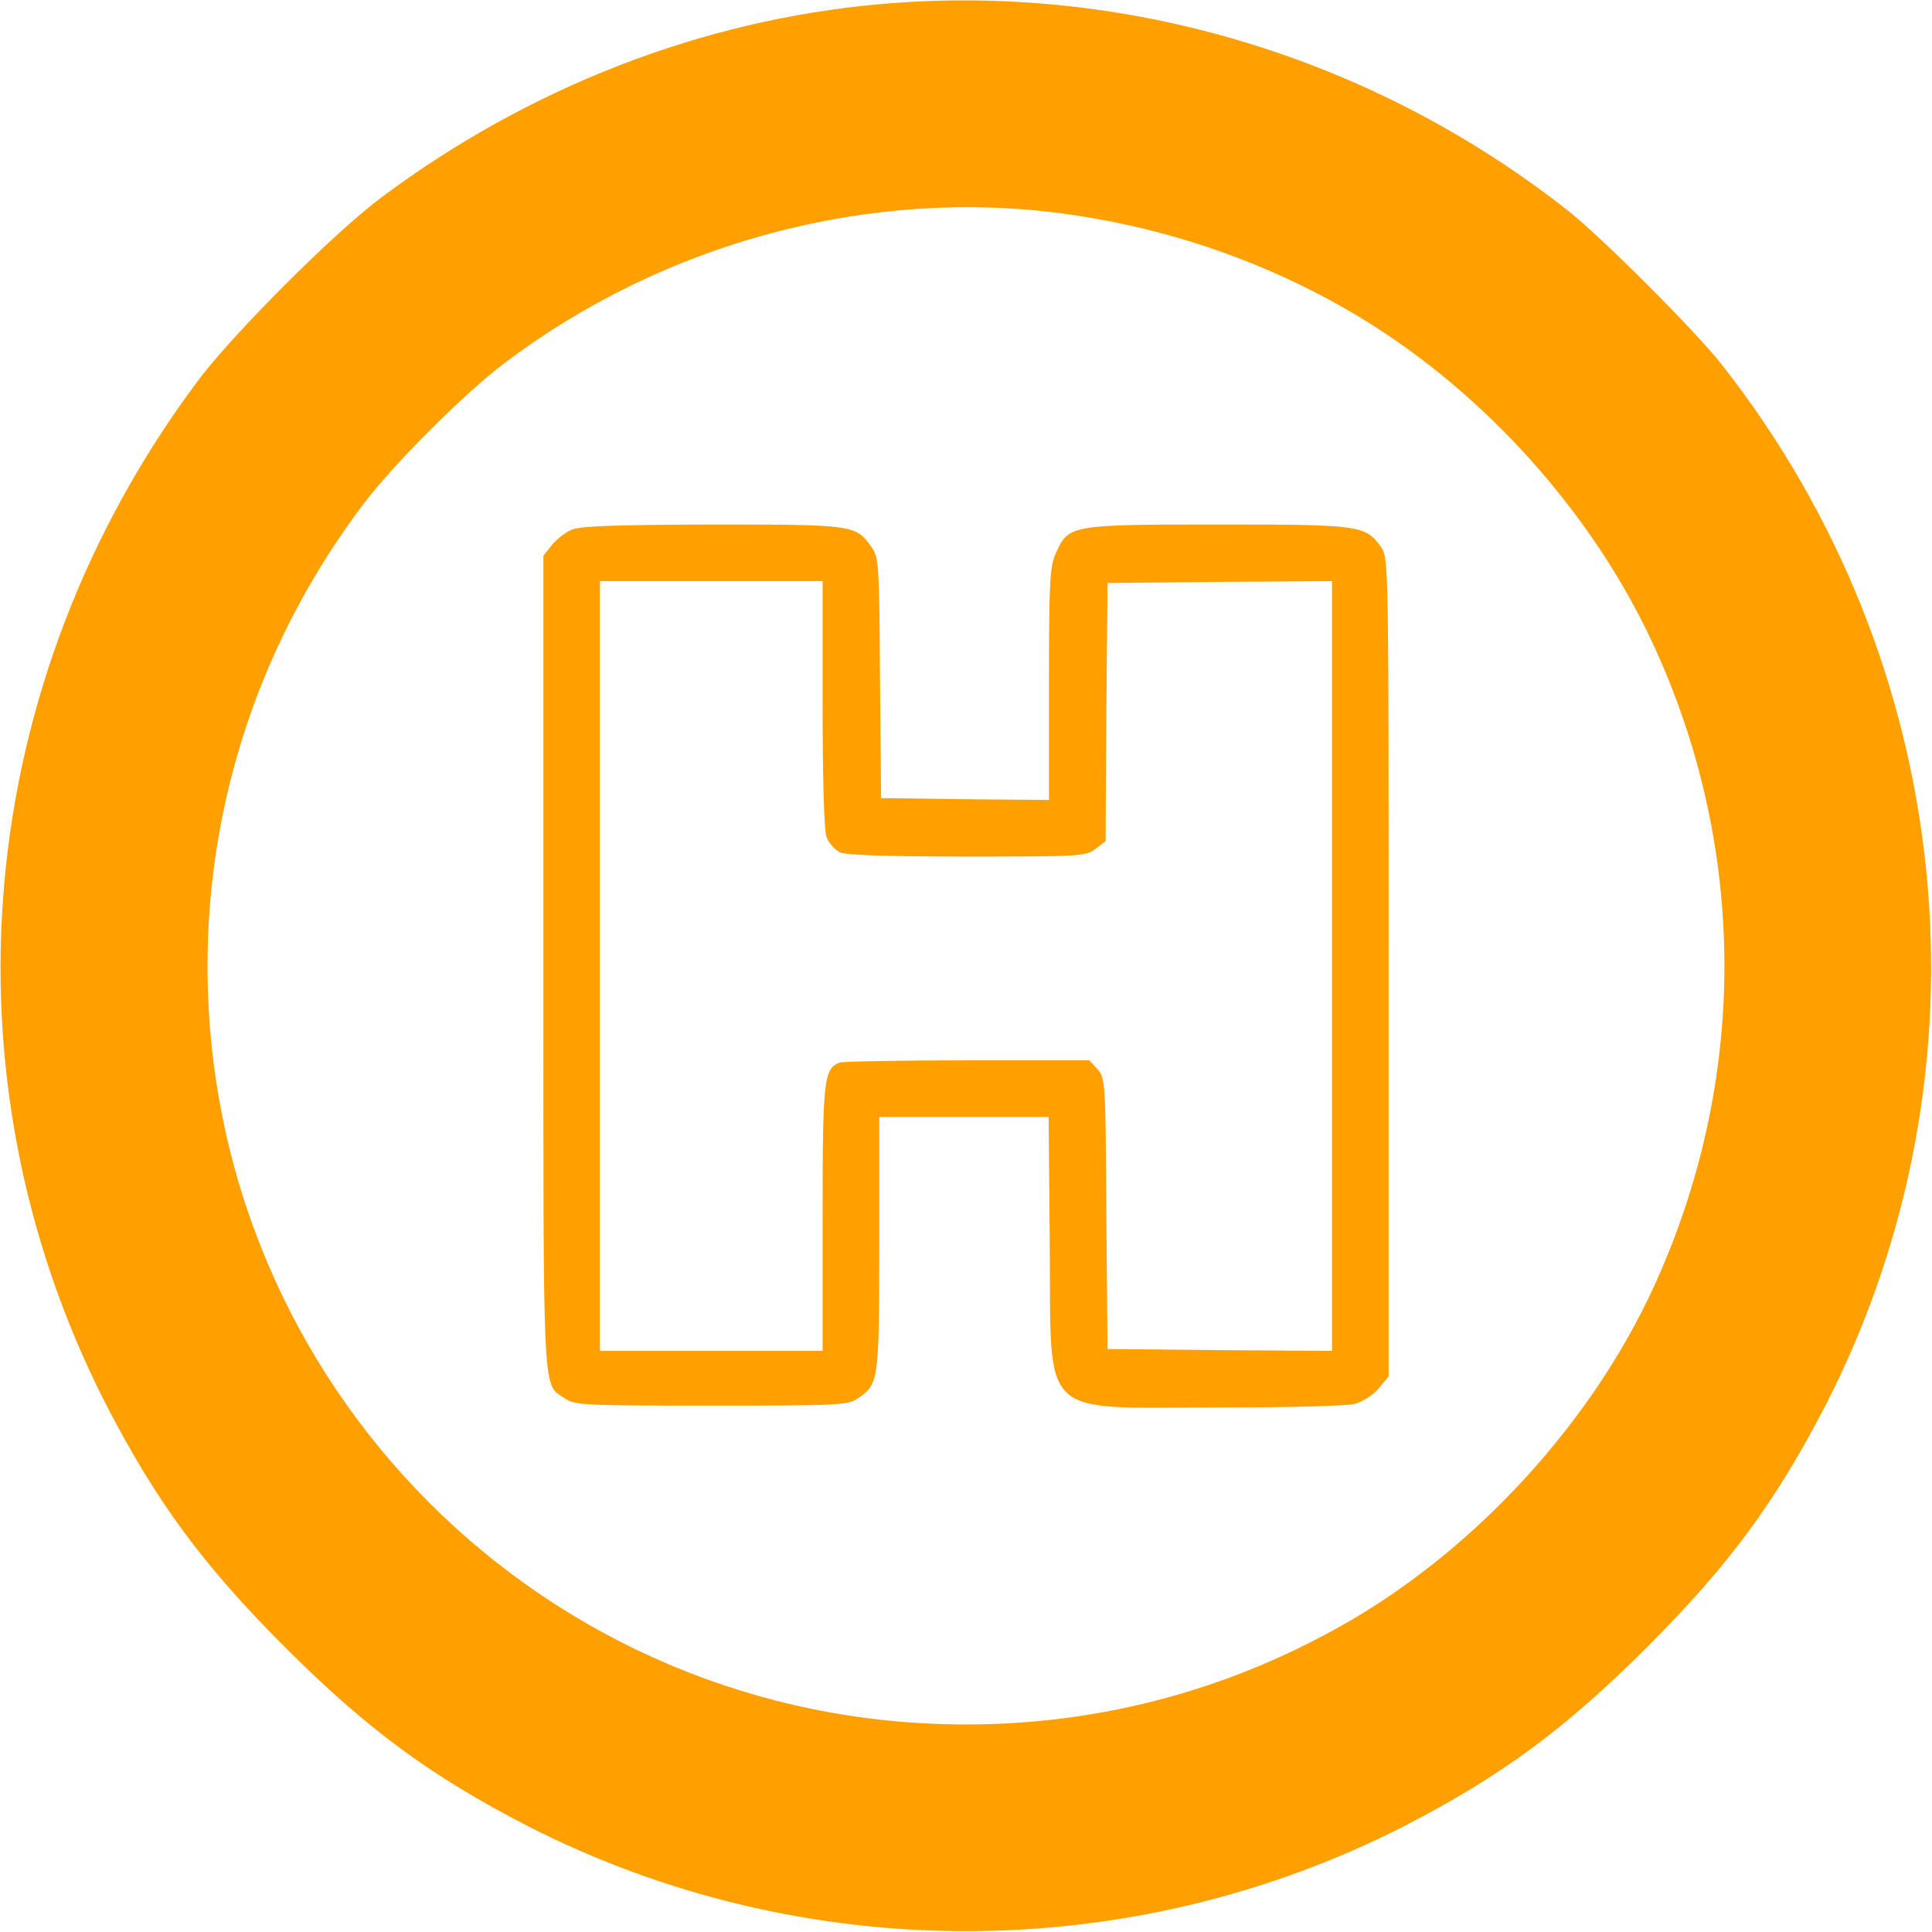
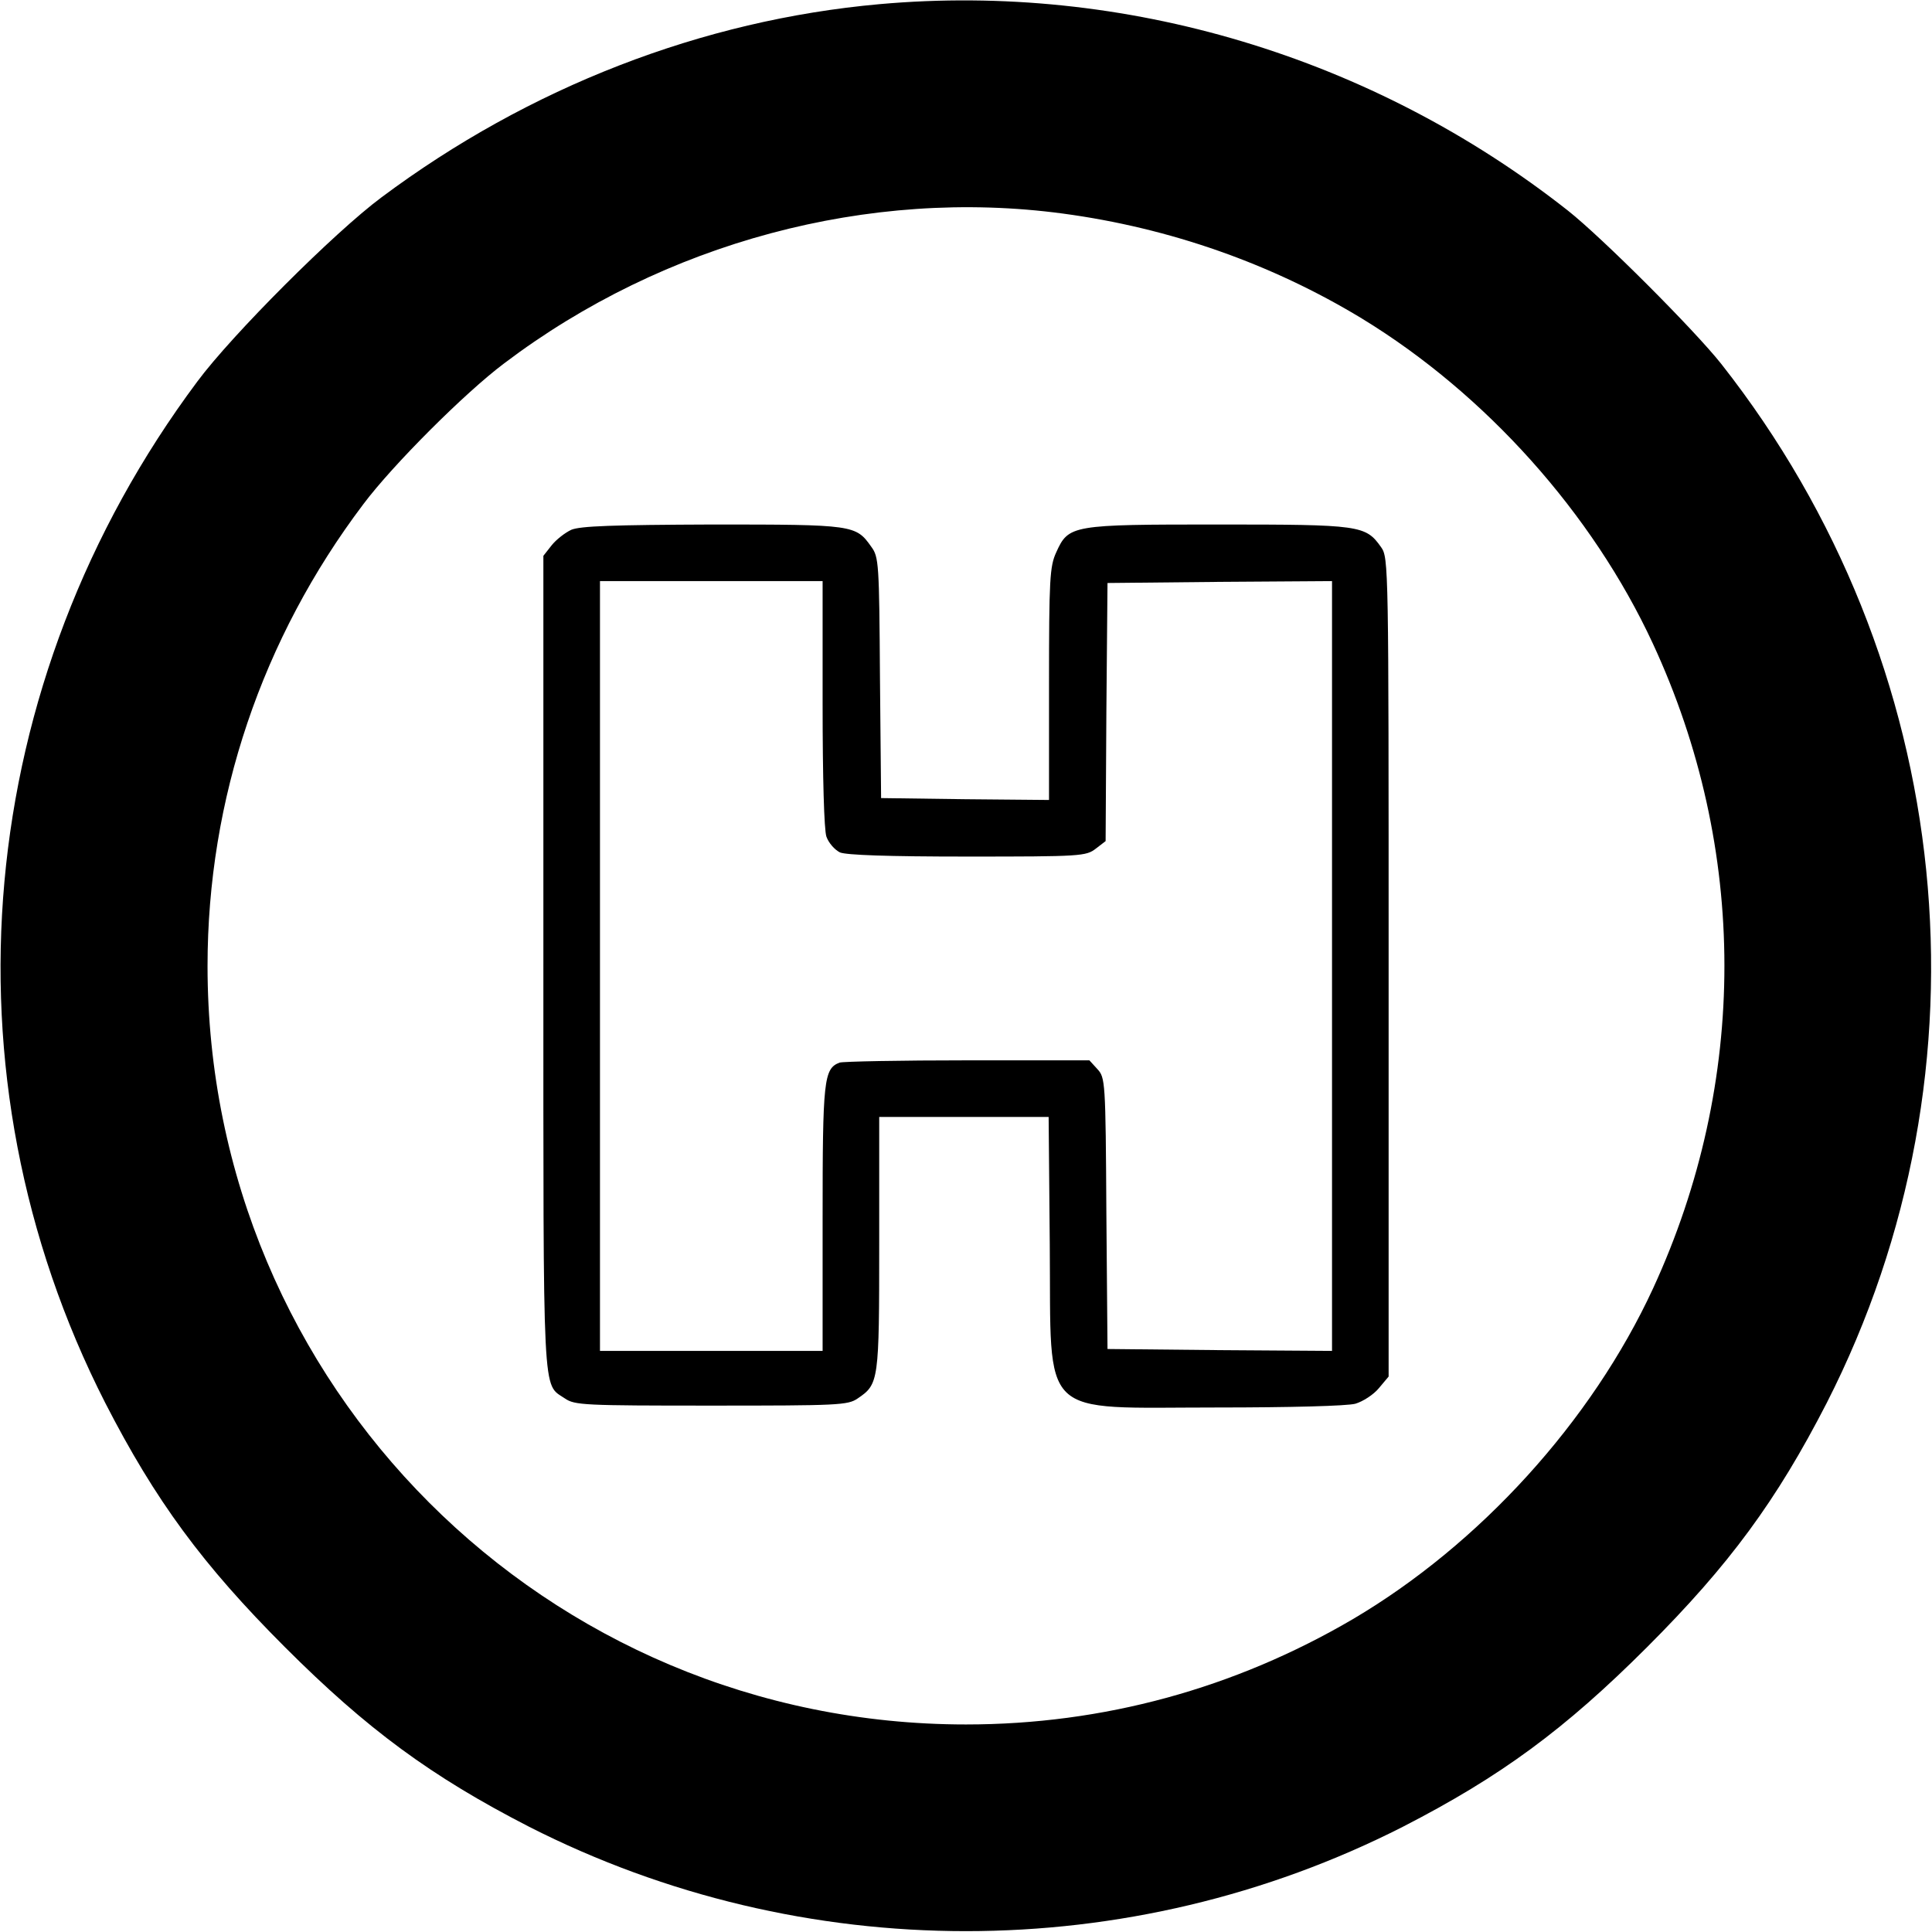
<svg xmlns="http://www.w3.org/2000/svg" version="1.0" width="512pt" height="512pt" viewBox="0 0 512 512" preserveAspectRatio="xMidYMid meet">
-   <g transform="translate(0,512) scale(0.1,-0.1)" fill="#FFA000" stroke="none">
+   <g transform="translate(0,512) scale(0.1,-0.1)" fill="#000000" stroke="none">
    <path d="M2331 5109 c-470 -42 -929 -220 -1320 -512 -124 -92 -396 -364 -488 -488 -594 -796 -688 -1836 -244 -2707 133 -259 258 -429 476 -647 218 -218 388 -343 647 -476 725 -369 1591 -369 2316 0 259 133 429 258 647 476 218 218 343 388 476 647 452 887 344 1961 -279 2753 -71 90 -317 336 -407 407 -518 408 -1175 605 -1824 547z m486 -555 c283 -38 553 -133 792 -278 328 -200 611 -516 771 -861 253 -545 253 -1162 1 -1709 -163 -353 -460 -679 -796 -877 -314 -184 -662 -279 -1025 -279 -1113 0 -2010 897 -2010 2010 0 442 144 868 413 1224 78 104 269 295 373 373 424 321 967 466 1481 397z" />
    <path d="M1514 3716 c-17 -8 -40 -26 -52 -41 l-22 -28 0 -1079 c0 -1177 -3 -1113 57 -1154 26 -18 51 -19 388 -19 337 0 362 1 388 19 56 38 57 45 57 411 l0 335 225 0 224 0 3 -339 c4 -468 -34 -431 443 -431 194 0 345 4 367 10 20 6 48 24 62 41 l26 31 0 1085 c0 1065 0 1085 -20 1113 -41 58 -55 60 -430 60 -391 0 -398 -1 -431 -74 -17 -37 -19 -71 -19 -349 l0 -307 -222 2 -223 3 -3 319 c-2 303 -3 320 -23 347 -41 58 -46 59 -421 59 -264 -1 -350 -4 -374 -14z m666 -460 c0 -200 4 -335 10 -353 6 -17 22 -35 36 -42 17 -7 125 -11 338 -11 301 0 314 1 340 21 l26 20 2 342 3 342 298 3 297 2 0 -1020 0 -1020 -297 2 -298 3 -3 359 c-2 353 -3 360 -24 383 l-21 23 -323 0 c-177 0 -330 -3 -339 -6 -42 -16 -45 -46 -45 -414 l0 -350 -295 0 -295 0 0 1020 0 1020 295 0 295 0 0 -324z" />
  </g>
</svg>
